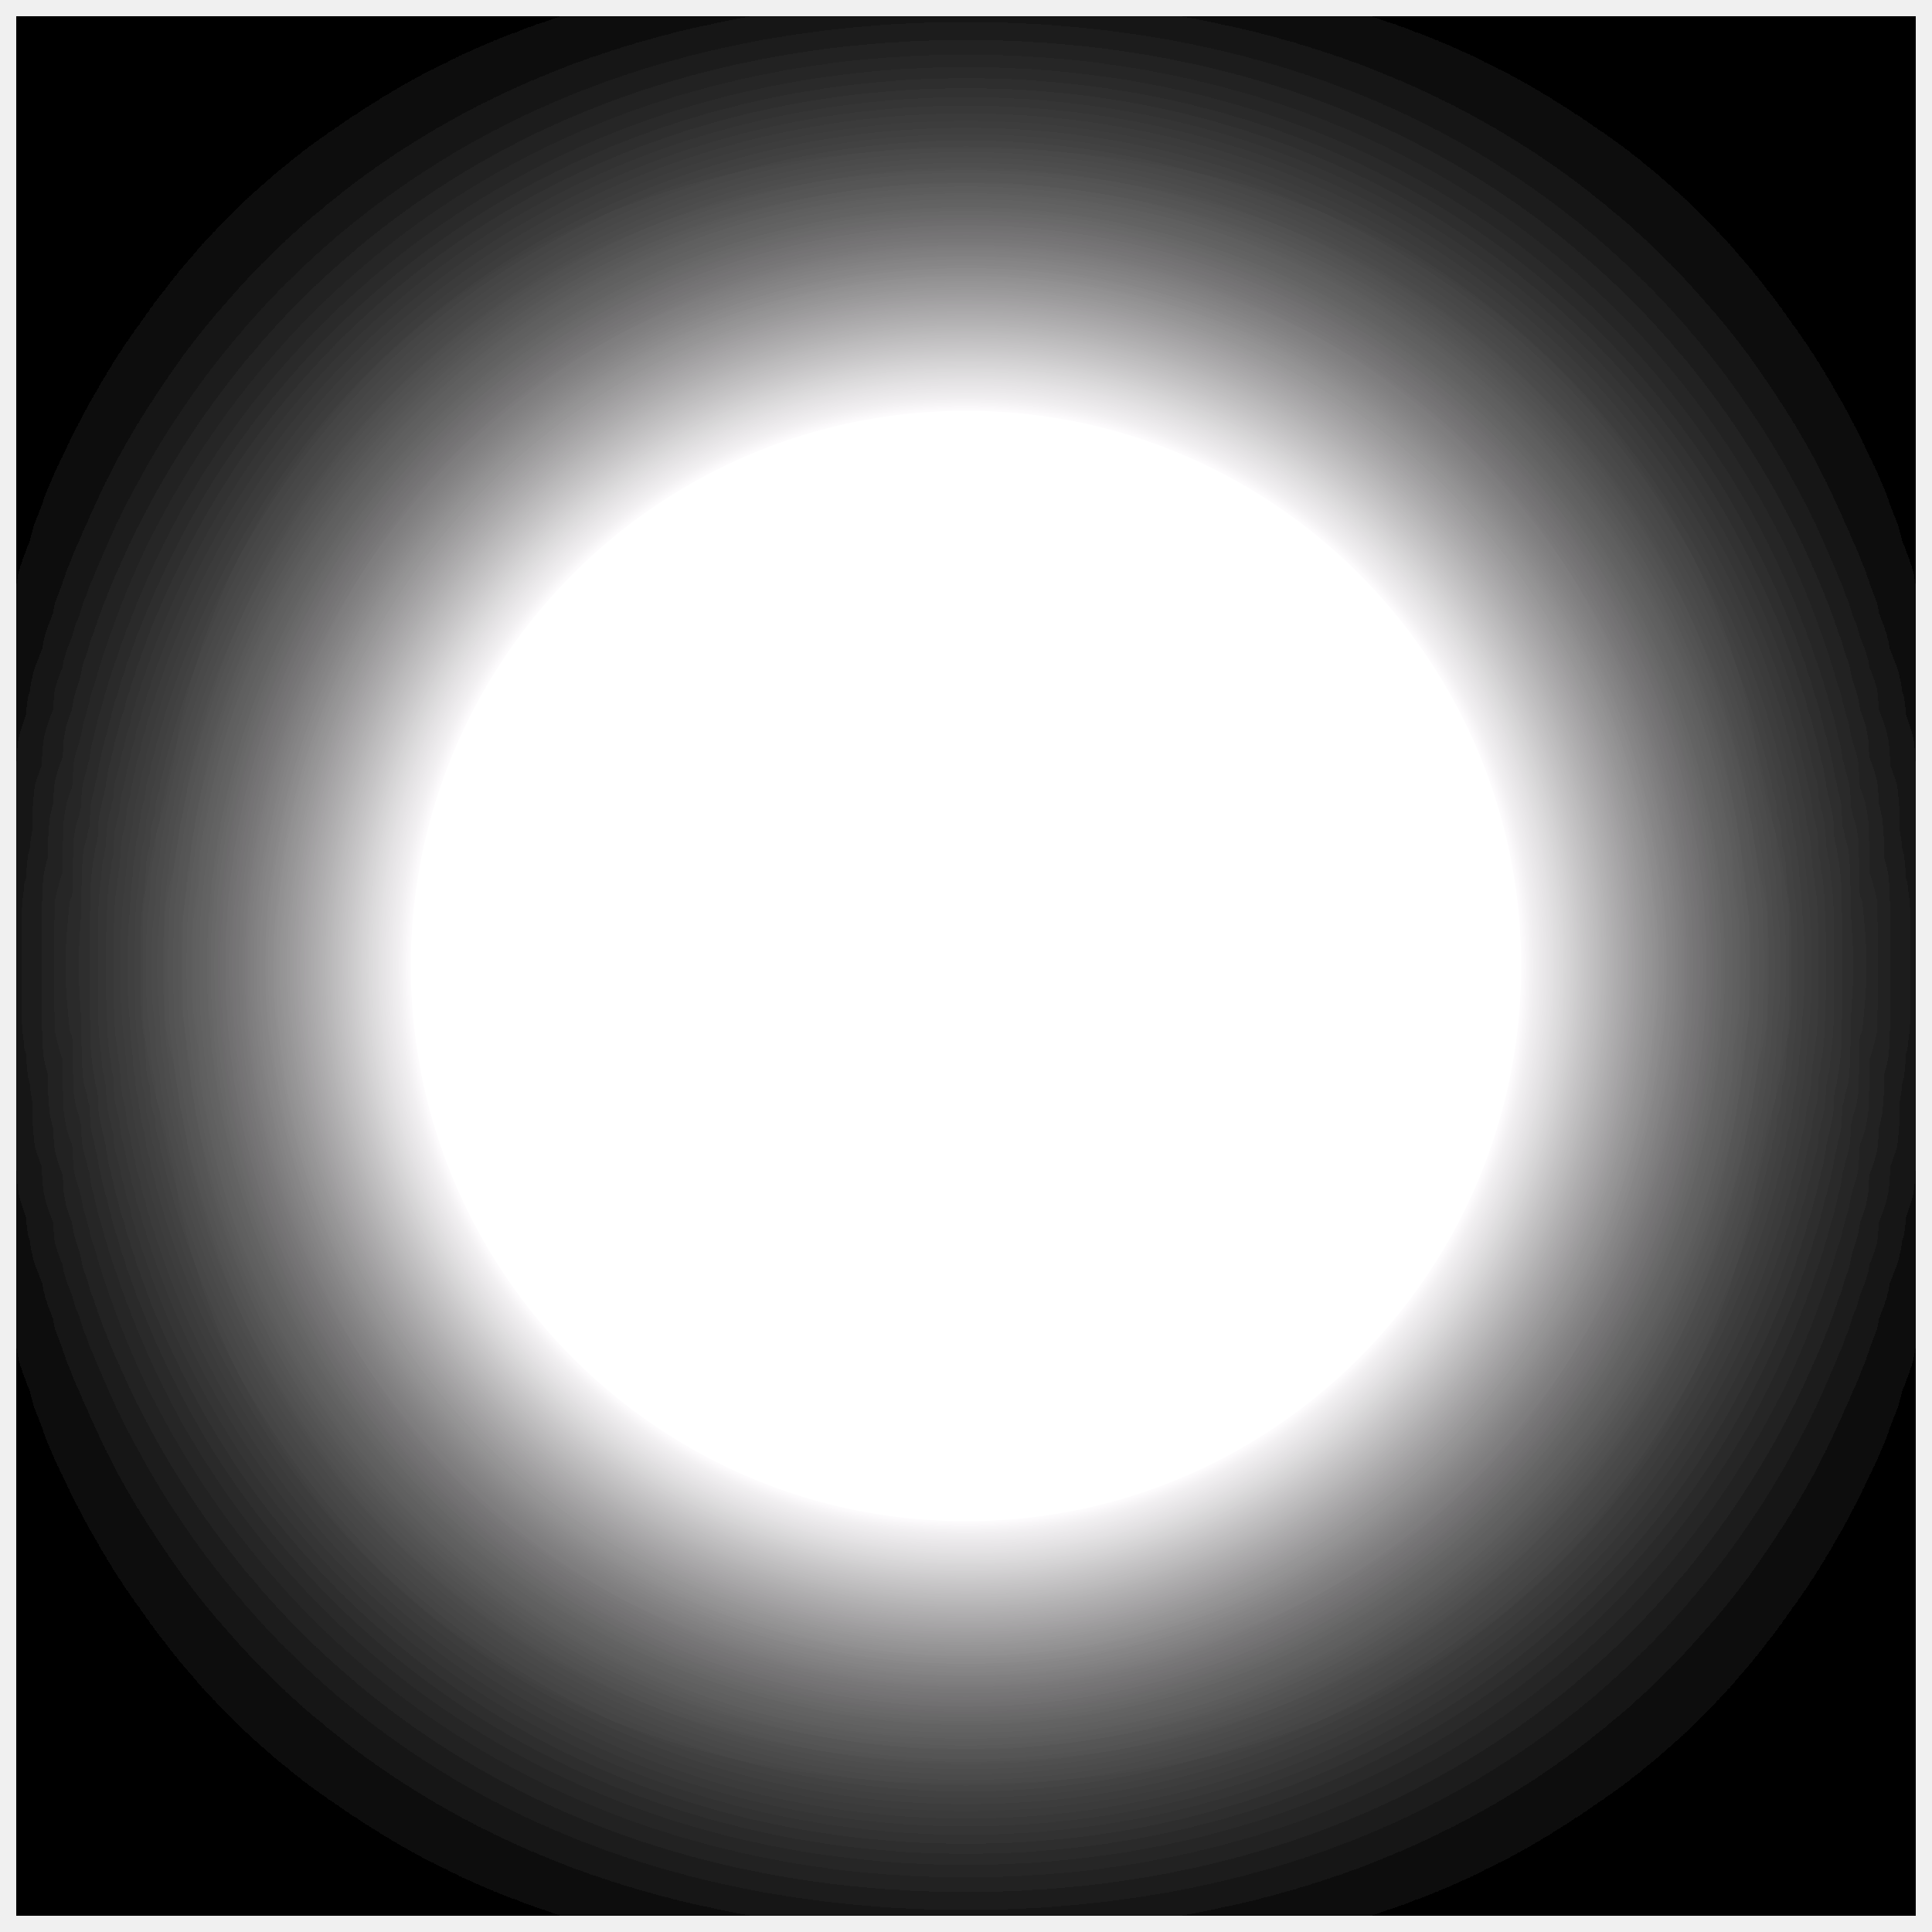
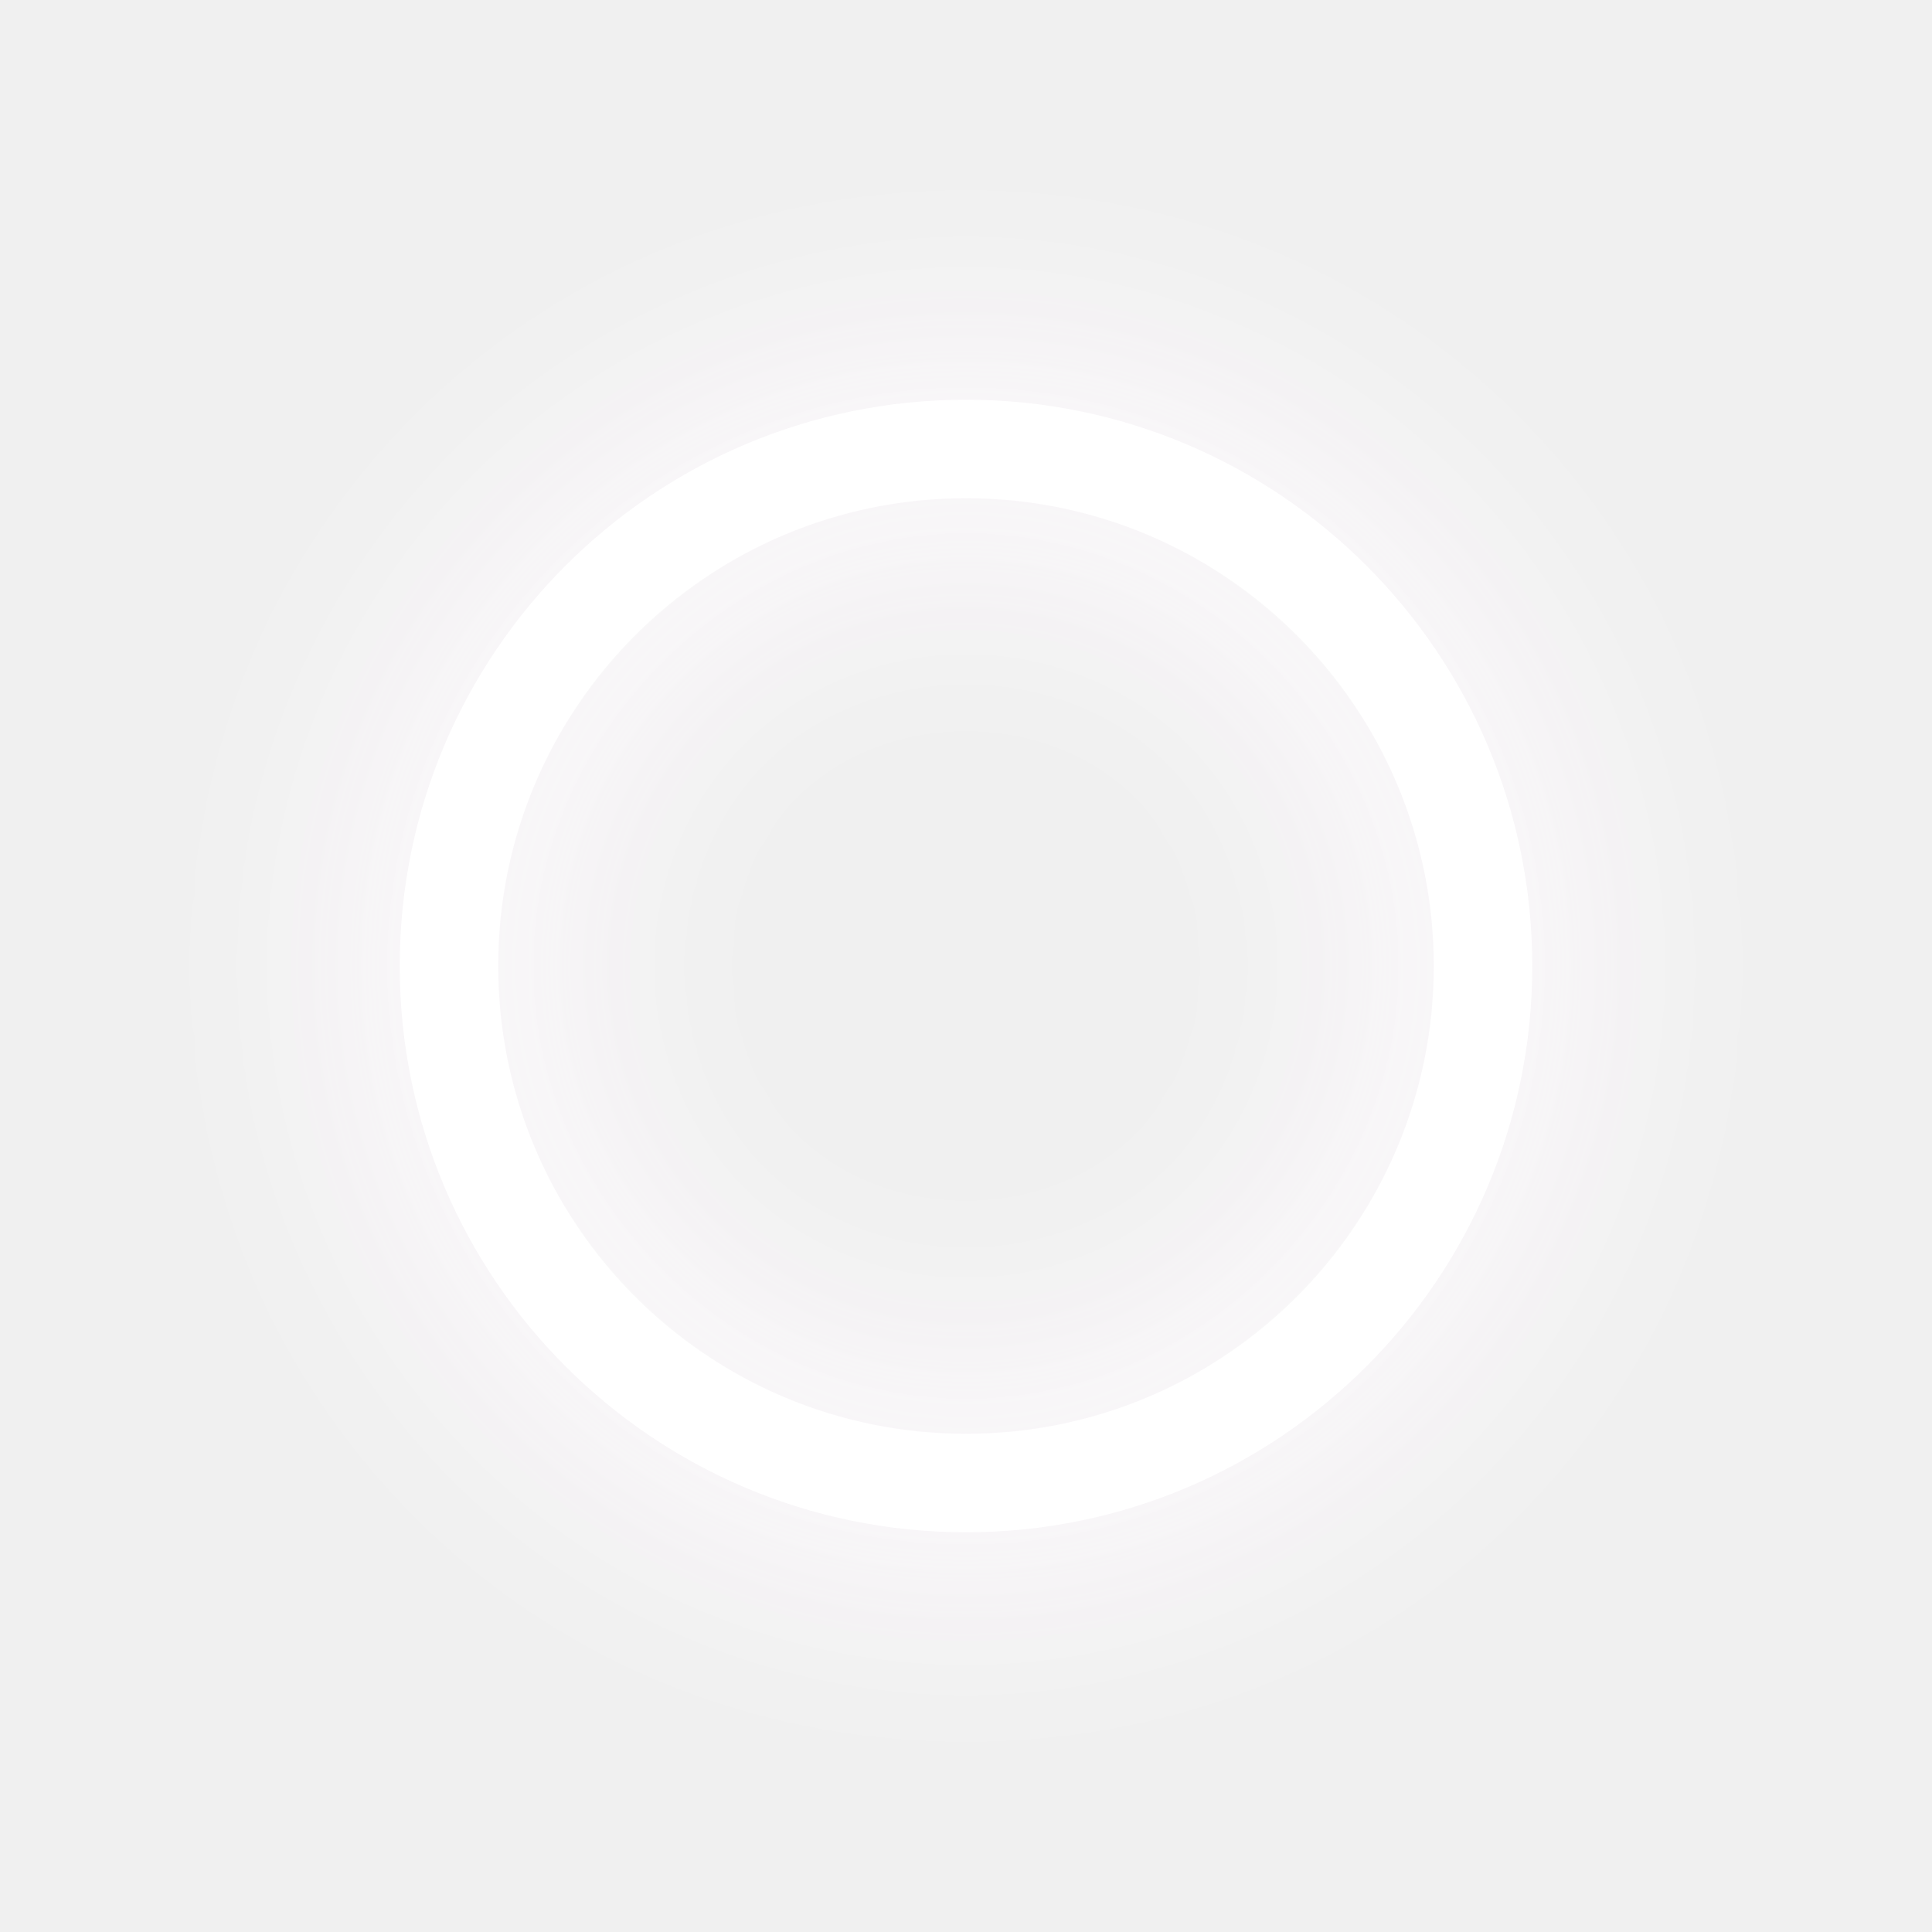
- <svg xmlns="http://www.w3.org/2000/svg" width="87" height="87" viewBox="0 0 87 87" fill="white">
-   <g filter="url(#filter0_dddddd_1986_2668)">
-     <path fillRule="evenodd" clipRule="evenodd" d="M43.5 68.5C57.307 68.5 68.5 57.307 68.5 43.5C68.5 29.693 57.307 18.5 43.5 18.5C29.693 18.5 18.5 29.693 18.5 43.5C18.5 57.307 29.693 68.5 43.5 68.5ZM43.5 64.152C54.906 64.152 64.152 54.906 64.152 43.5C64.152 32.094 54.906 22.848 43.5 22.848C32.094 22.848 22.848 32.094 22.848 43.5C22.848 54.906 32.094 64.152 43.5 64.152Z" fill="white" />
+ <svg xmlns="http://www.w3.org/2000/svg" width="87" height="87" viewBox="0 0 87 87" fill="none">
+   <g filter="url(#filter0_dddddd_2205_760)">
+     <path fill-rule="evenodd" clip-rule="evenodd" d="M43.5 69C57.583 69 69 57.583 69 43.5C69 29.417 57.583 18 43.5 18C29.417 18 18 29.417 18 43.5C18 57.583 29.417 69 43.5 69ZM43.5 64.565C55.134 64.565 64.565 55.134 64.565 43.5C64.565 31.866 55.134 22.435 43.5 22.435C31.866 22.435 22.435 31.866 22.435 43.5C22.435 55.134 31.866 64.565 43.5 64.565Z" fill="white" />
  </g>
  <defs>
-     <filter id="filter0_dddddd_1986_2668" x="0.759" y="0.759" width="85.482" height="85.482" filterUnits="userSpaceOnUse" colorInterpolationFilters="sRGB">
-       <feFlood floodOpacity="0" result="BackgroundImageFix" />
+     <filter id="filter0_dddddd_2205_760" x="0.259" y="0.259" width="86.482" height="86.482" filterUnits="userSpaceOnUse" color-interpolation-filters="sRGB">
+       <feFlood flood-opacity="0" result="BackgroundImageFix" />
      <feColorMatrix in="SourceAlpha" type="matrix" values="0 0 0 0 0 0 0 0 0 0 0 0 0 0 0 0 0 0 127 0" result="hardAlpha" />
      <feOffset />
      <feGaussianBlur stdDeviation="0.211" />
      <feColorMatrix type="matrix" values="0 0 0 0 1 0 0 0 0 1 0 0 0 0 1 0 0 0 1 0" />
-       <feBlend mode="normal" in2="BackgroundImageFix" result="effect1_dropShadow_1986_2668" />
+       <feBlend mode="normal" in2="BackgroundImageFix" result="effect1_dropShadow_2205_760" />
      <feColorMatrix in="SourceAlpha" type="matrix" values="0 0 0 0 0 0 0 0 0 0 0 0 0 0 0 0 0 0 127 0" result="hardAlpha" />
      <feOffset />
      <feGaussianBlur stdDeviation="0.422" />
      <feColorMatrix type="matrix" values="0 0 0 0 1 0 0 0 0 1 0 0 0 0 1 0 0 0 1 0" />
-       <feBlend mode="normal" in2="effect1_dropShadow_1986_2668" result="effect2_dropShadow_1986_2668" />
+       <feBlend mode="normal" in2="effect1_dropShadow_2205_760" result="effect2_dropShadow_2205_760" />
      <feColorMatrix in="SourceAlpha" type="matrix" values="0 0 0 0 0 0 0 0 0 0 0 0 0 0 0 0 0 0 127 0" result="hardAlpha" />
      <feOffset />
      <feGaussianBlur stdDeviation="1.478" />
      <feColorMatrix type="matrix" values="0 0 0 0 1 0 0 0 0 1 0 0 0 0 1 0 0 0 1 0" />
-       <feBlend mode="normal" in2="effect2_dropShadow_1986_2668" result="effect3_dropShadow_1986_2668" />
+       <feBlend mode="normal" in2="effect2_dropShadow_2205_760" result="effect3_dropShadow_2205_760" />
      <feColorMatrix in="SourceAlpha" type="matrix" values="0 0 0 0 0 0 0 0 0 0 0 0 0 0 0 0 0 0 127 0" result="hardAlpha" />
      <feOffset />
      <feGaussianBlur stdDeviation="2.957" />
      <feColorMatrix type="matrix" values="0 0 0 0 1 0 0 0 0 0.984 0 0 0 0 1 0 0 0 1 0" />
-       <feBlend mode="normal" in2="effect3_dropShadow_1986_2668" result="effect4_dropShadow_1986_2668" />
+       <feBlend mode="normal" in2="effect3_dropShadow_2205_760" result="effect4_dropShadow_2205_760" />
      <feColorMatrix in="SourceAlpha" type="matrix" values="0 0 0 0 0 0 0 0 0 0 0 0 0 0 0 0 0 0 127 0" result="hardAlpha" />
      <feOffset />
      <feGaussianBlur stdDeviation="5.069" />
      <feColorMatrix type="matrix" values="0 0 0 0 1 0 0 0 0 0.984 0 0 0 0 1 0 0 0 1 0" />
-       <feBlend mode="normal" in2="effect4_dropShadow_1986_2668" result="effect5_dropShadow_1986_2668" />
-       <feColorMatrix in="SourceAlpha" type="matrix" values="0 0 0 0 0 0 0 0 0 0 0 0 0 0 0 0 0 0 127 0" result="hardAlpha" />
-       <feOffset />
-       <feGaussianBlur stdDeviation="8.87" />
-       <feColorMatrix type="matrix" values="0 0 0 0 1 0 0 0 0 0.984 0 0 0 0 1 0 0 0 1 0" />
-       <feBlend mode="normal" in2="effect5_dropShadow_1986_2668" result="effect6_dropShadow_1986_2668" />
-       <feBlend mode="normal" in="SourceGraphic" in2="effect6_dropShadow_1986_2668" result="shape" />
+       <feBlend mode="normal" in2="effect5_dropShadow_2205_760" result="effect6_dropShadow_2205_760" />
+       <feBlend mode="normal" in="SourceGraphic" in2="effect6_dropShadow_2205_760" result="shape" />
    </filter>
  </defs>
</svg>
